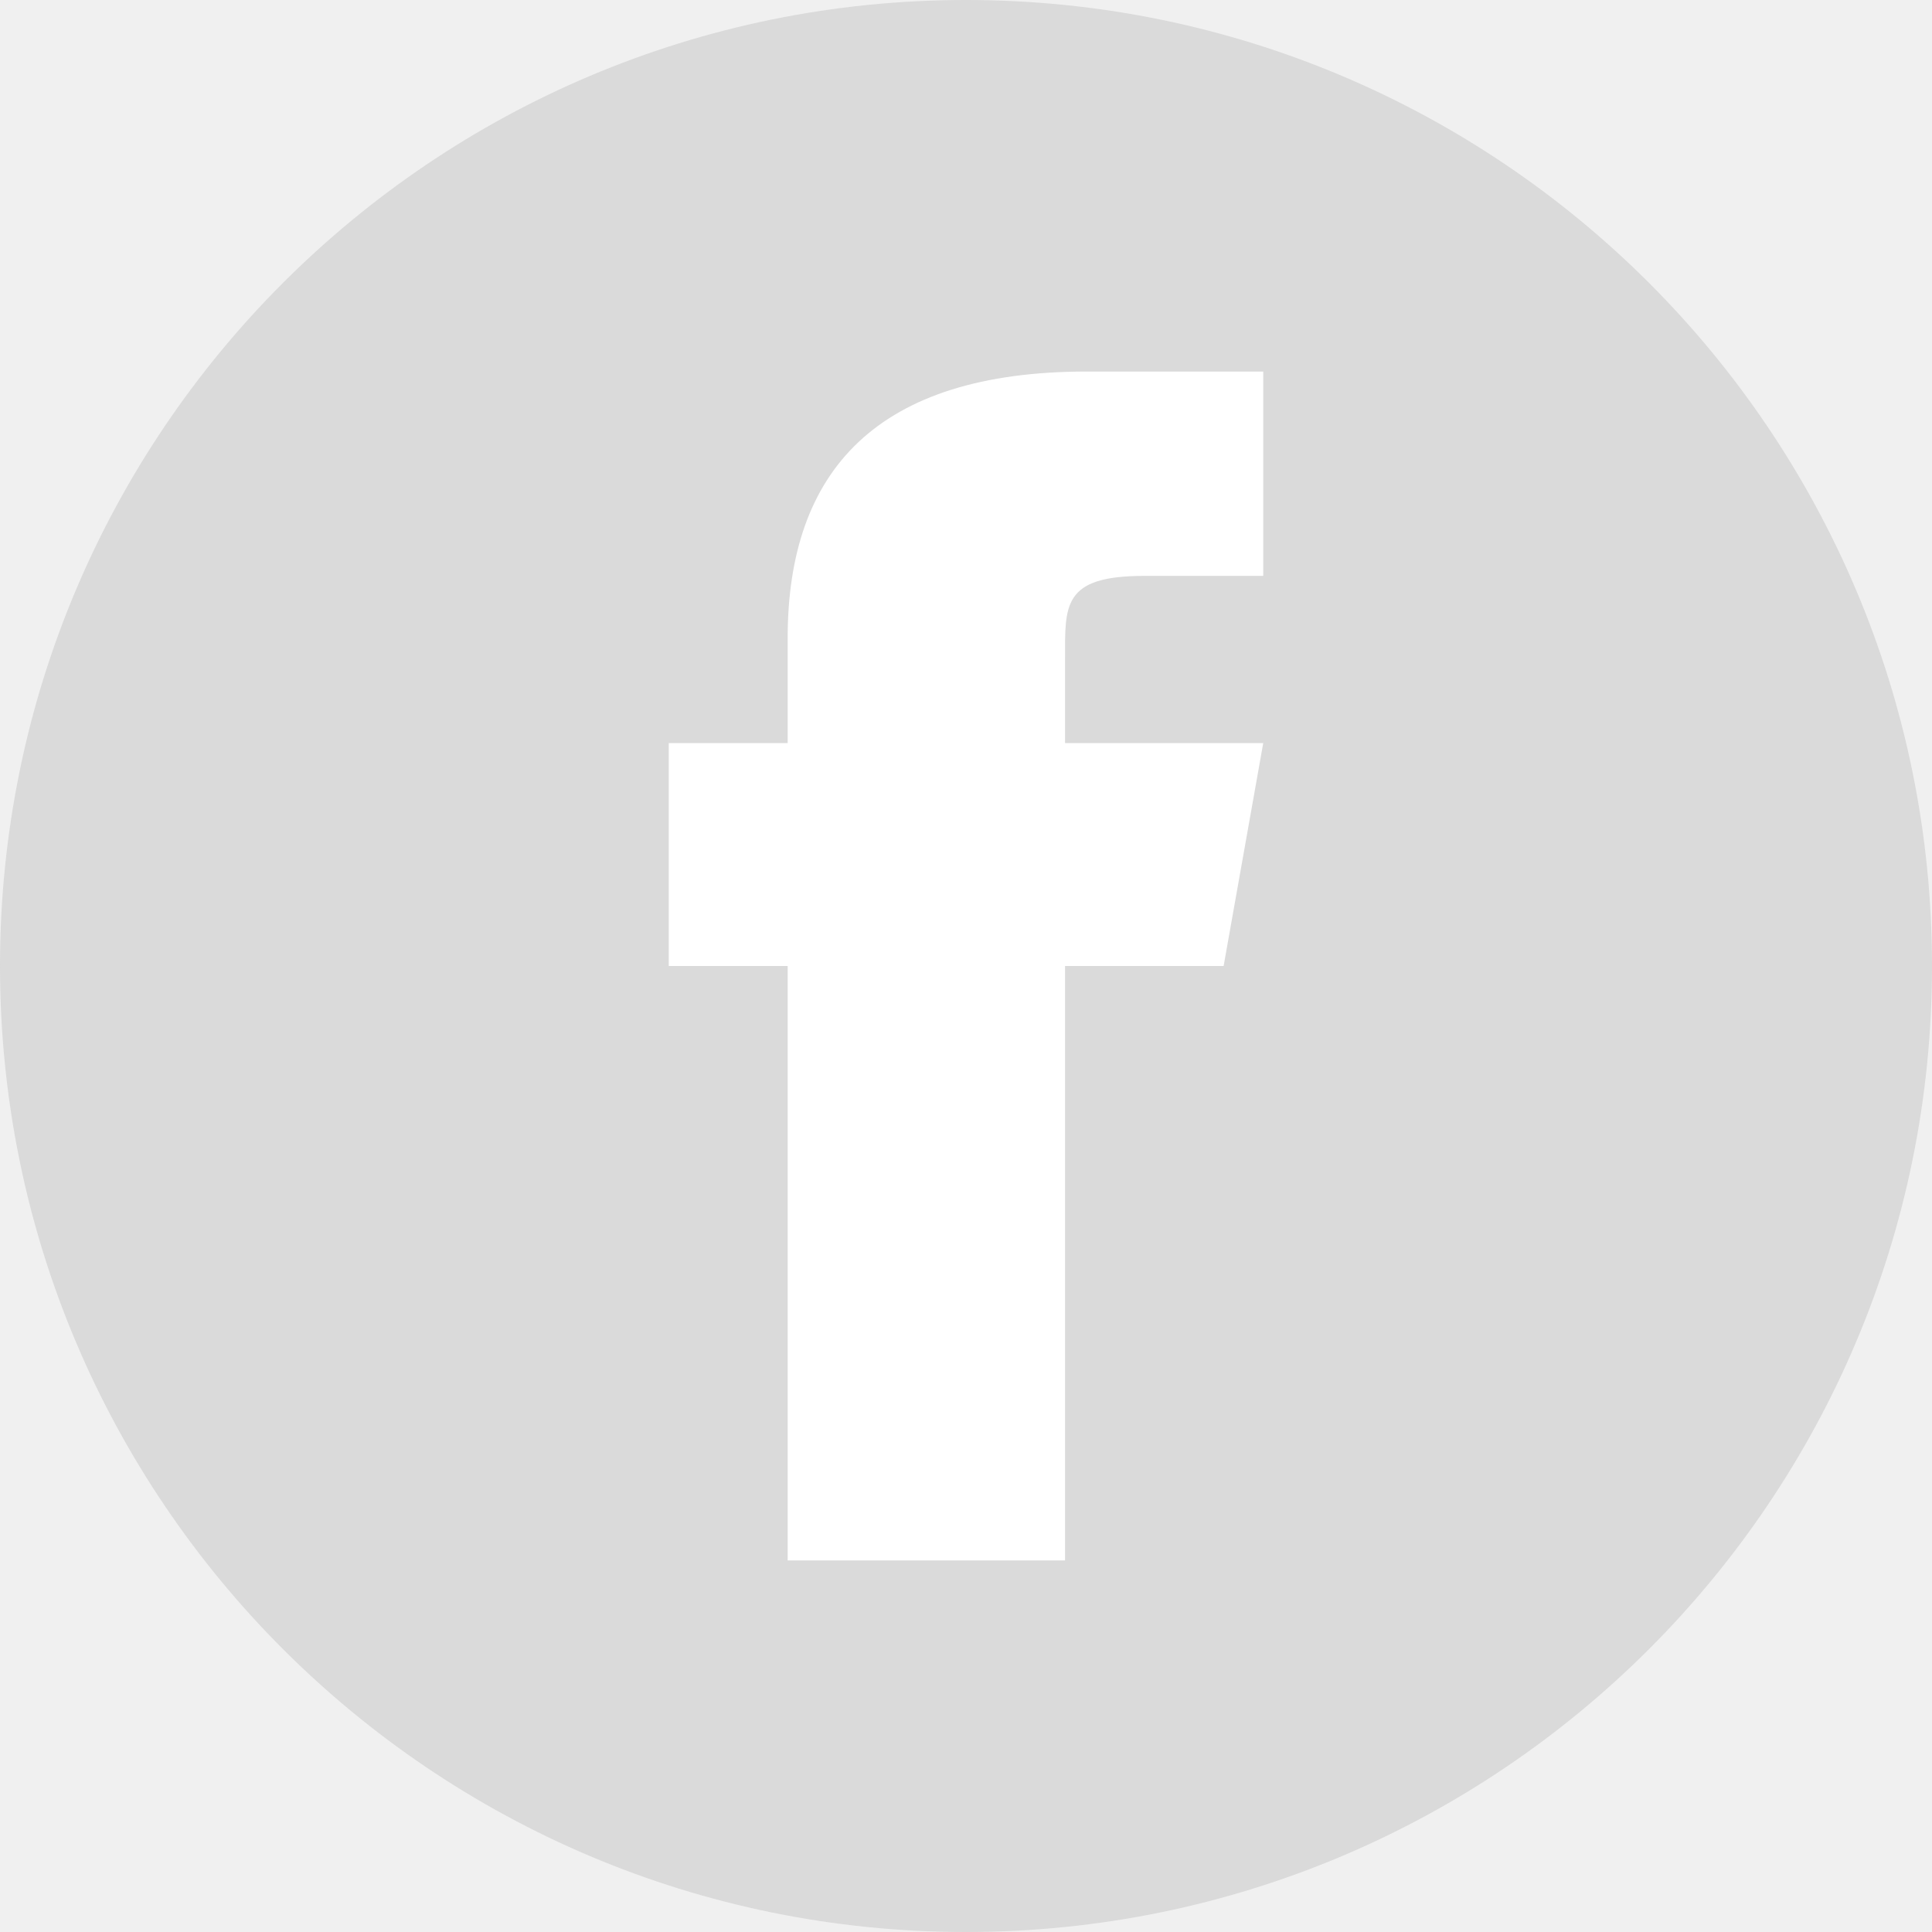
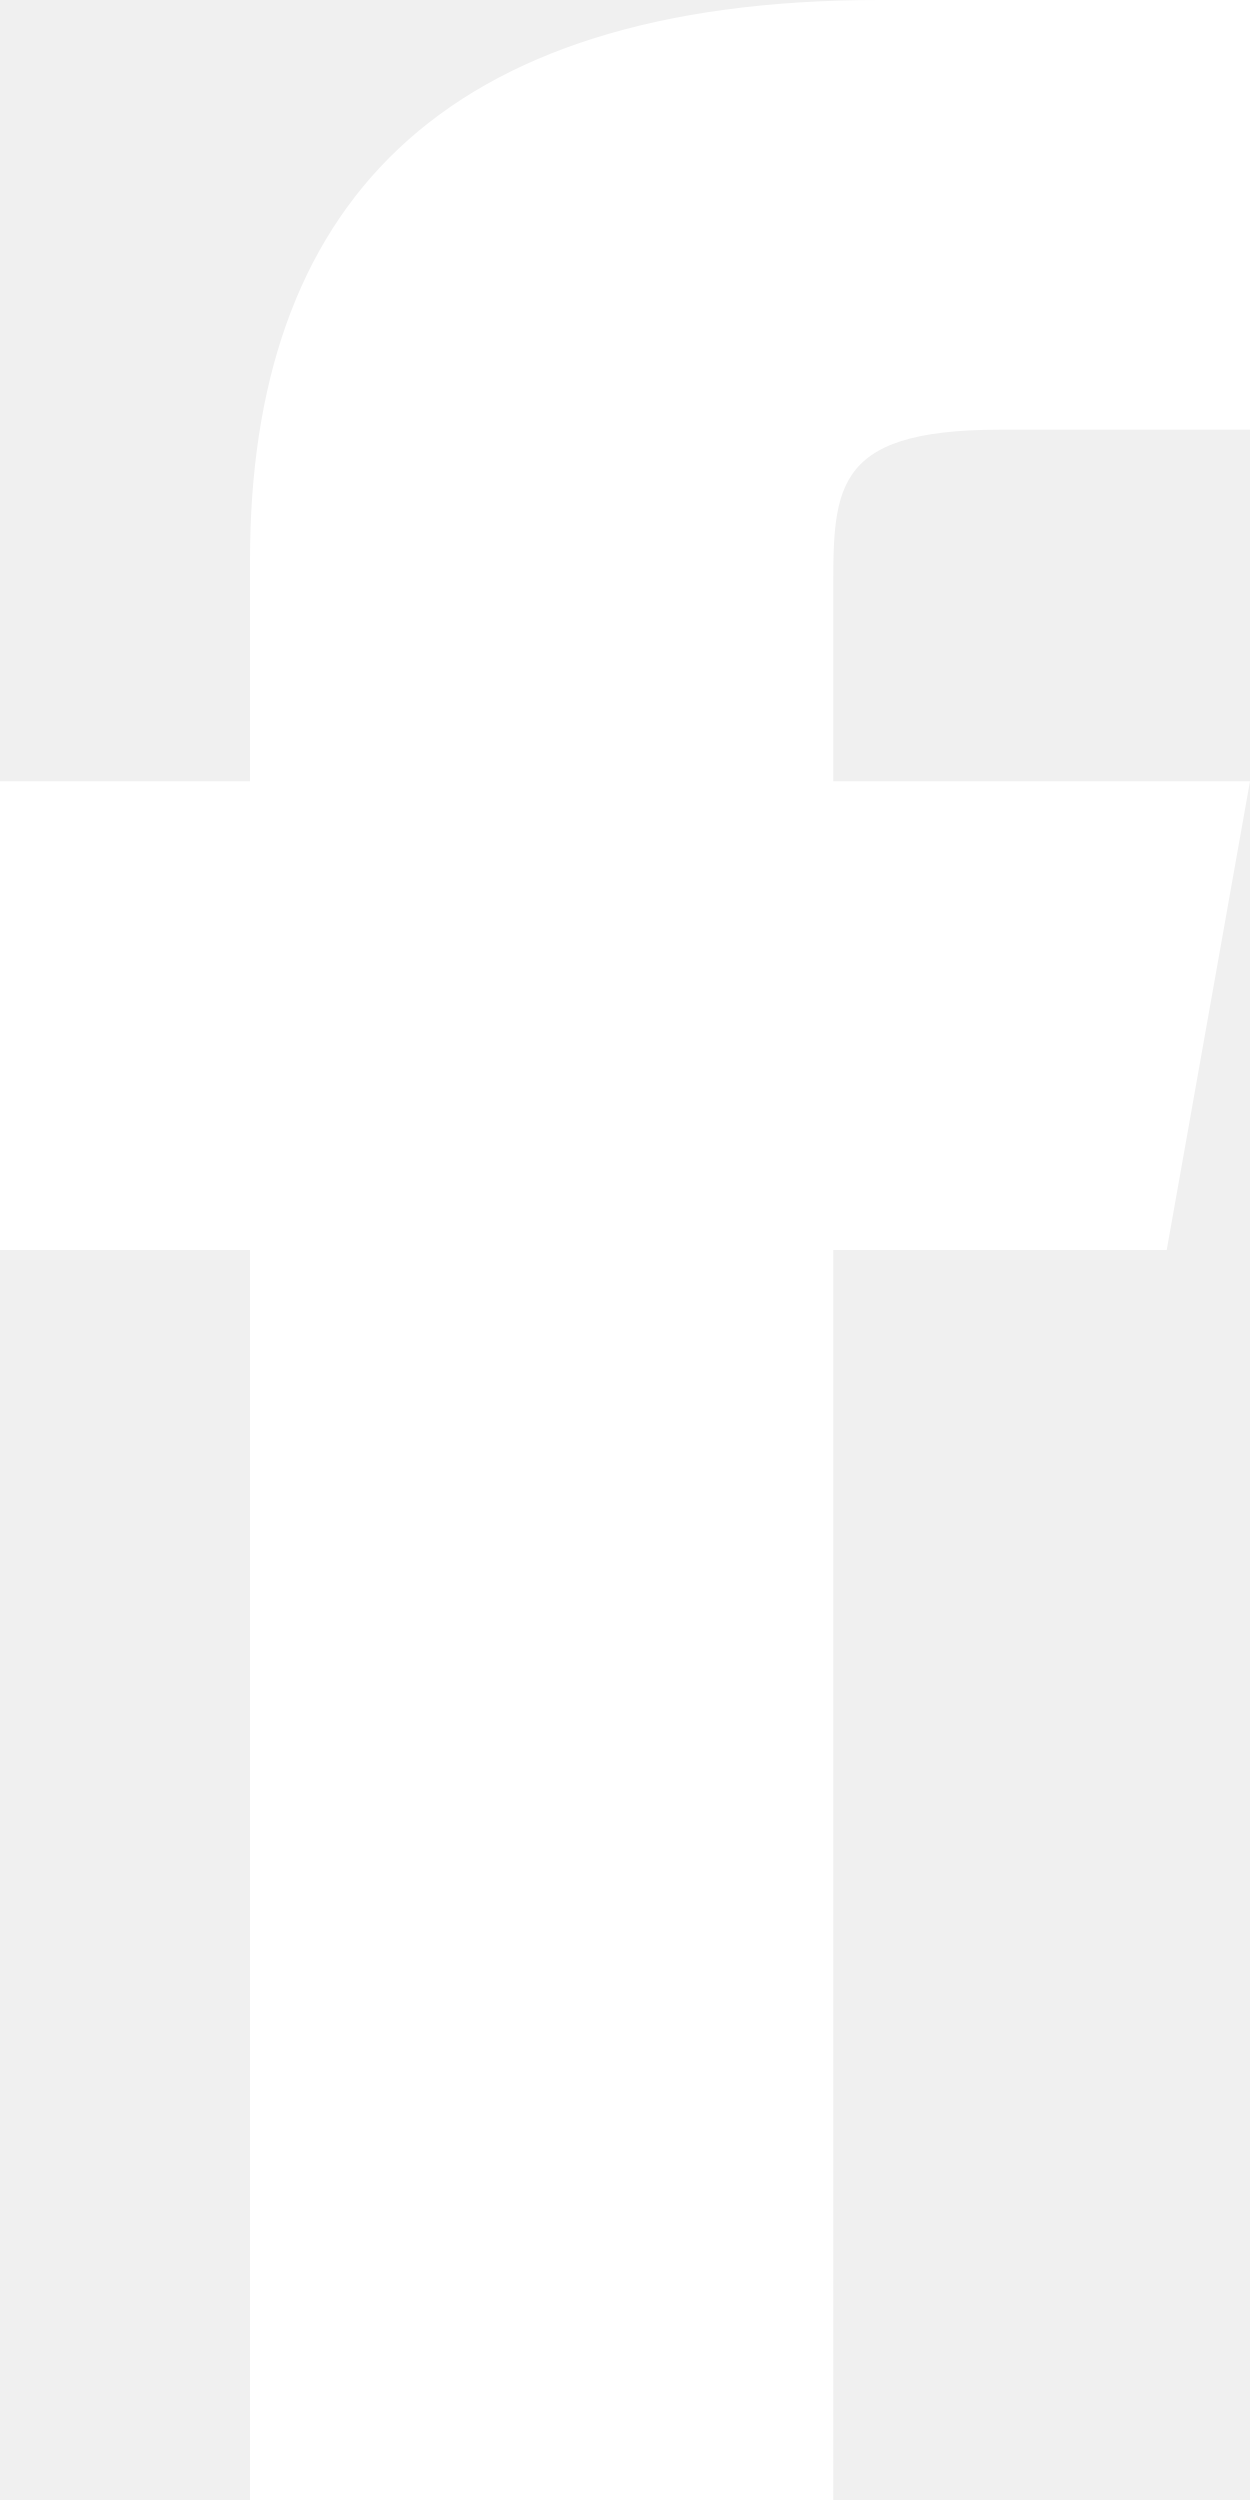
- <svg xmlns="http://www.w3.org/2000/svg" width="26" height="26" viewBox="0 0 26 26" fill="none">
-   <circle cx="13" cy="13" r="13" fill="#C4C4C4" fill-opacity="0.5" />
-   <path fill-rule="evenodd" clip-rule="evenodd" d="M17 7.75H15.4C14.298 7.75 14.333 8.143 14.333 8.862V10H17L16.467 13H14.333V21H10.6V13H9V10H10.6V8.587C10.6 6.338 11.797 5 14.627 5H17V7.75Z" fill="white" />
+ <svg xmlns="http://www.w3.org/2000/svg" width="8" height="16" viewBox="0 0 8 16" fill="none">
+   <path fill-rule="evenodd" clip-rule="evenodd" d="M8 2.75H6.4C5.298 2.75 5.333 3.143 5.333 3.862V5H8L7.467 8H5.333V16H1.6V8H0V5H1.6V3.587C1.6 1.338 2.797 0 5.627 0H8V2.75Z" fill="white" />
</svg>
